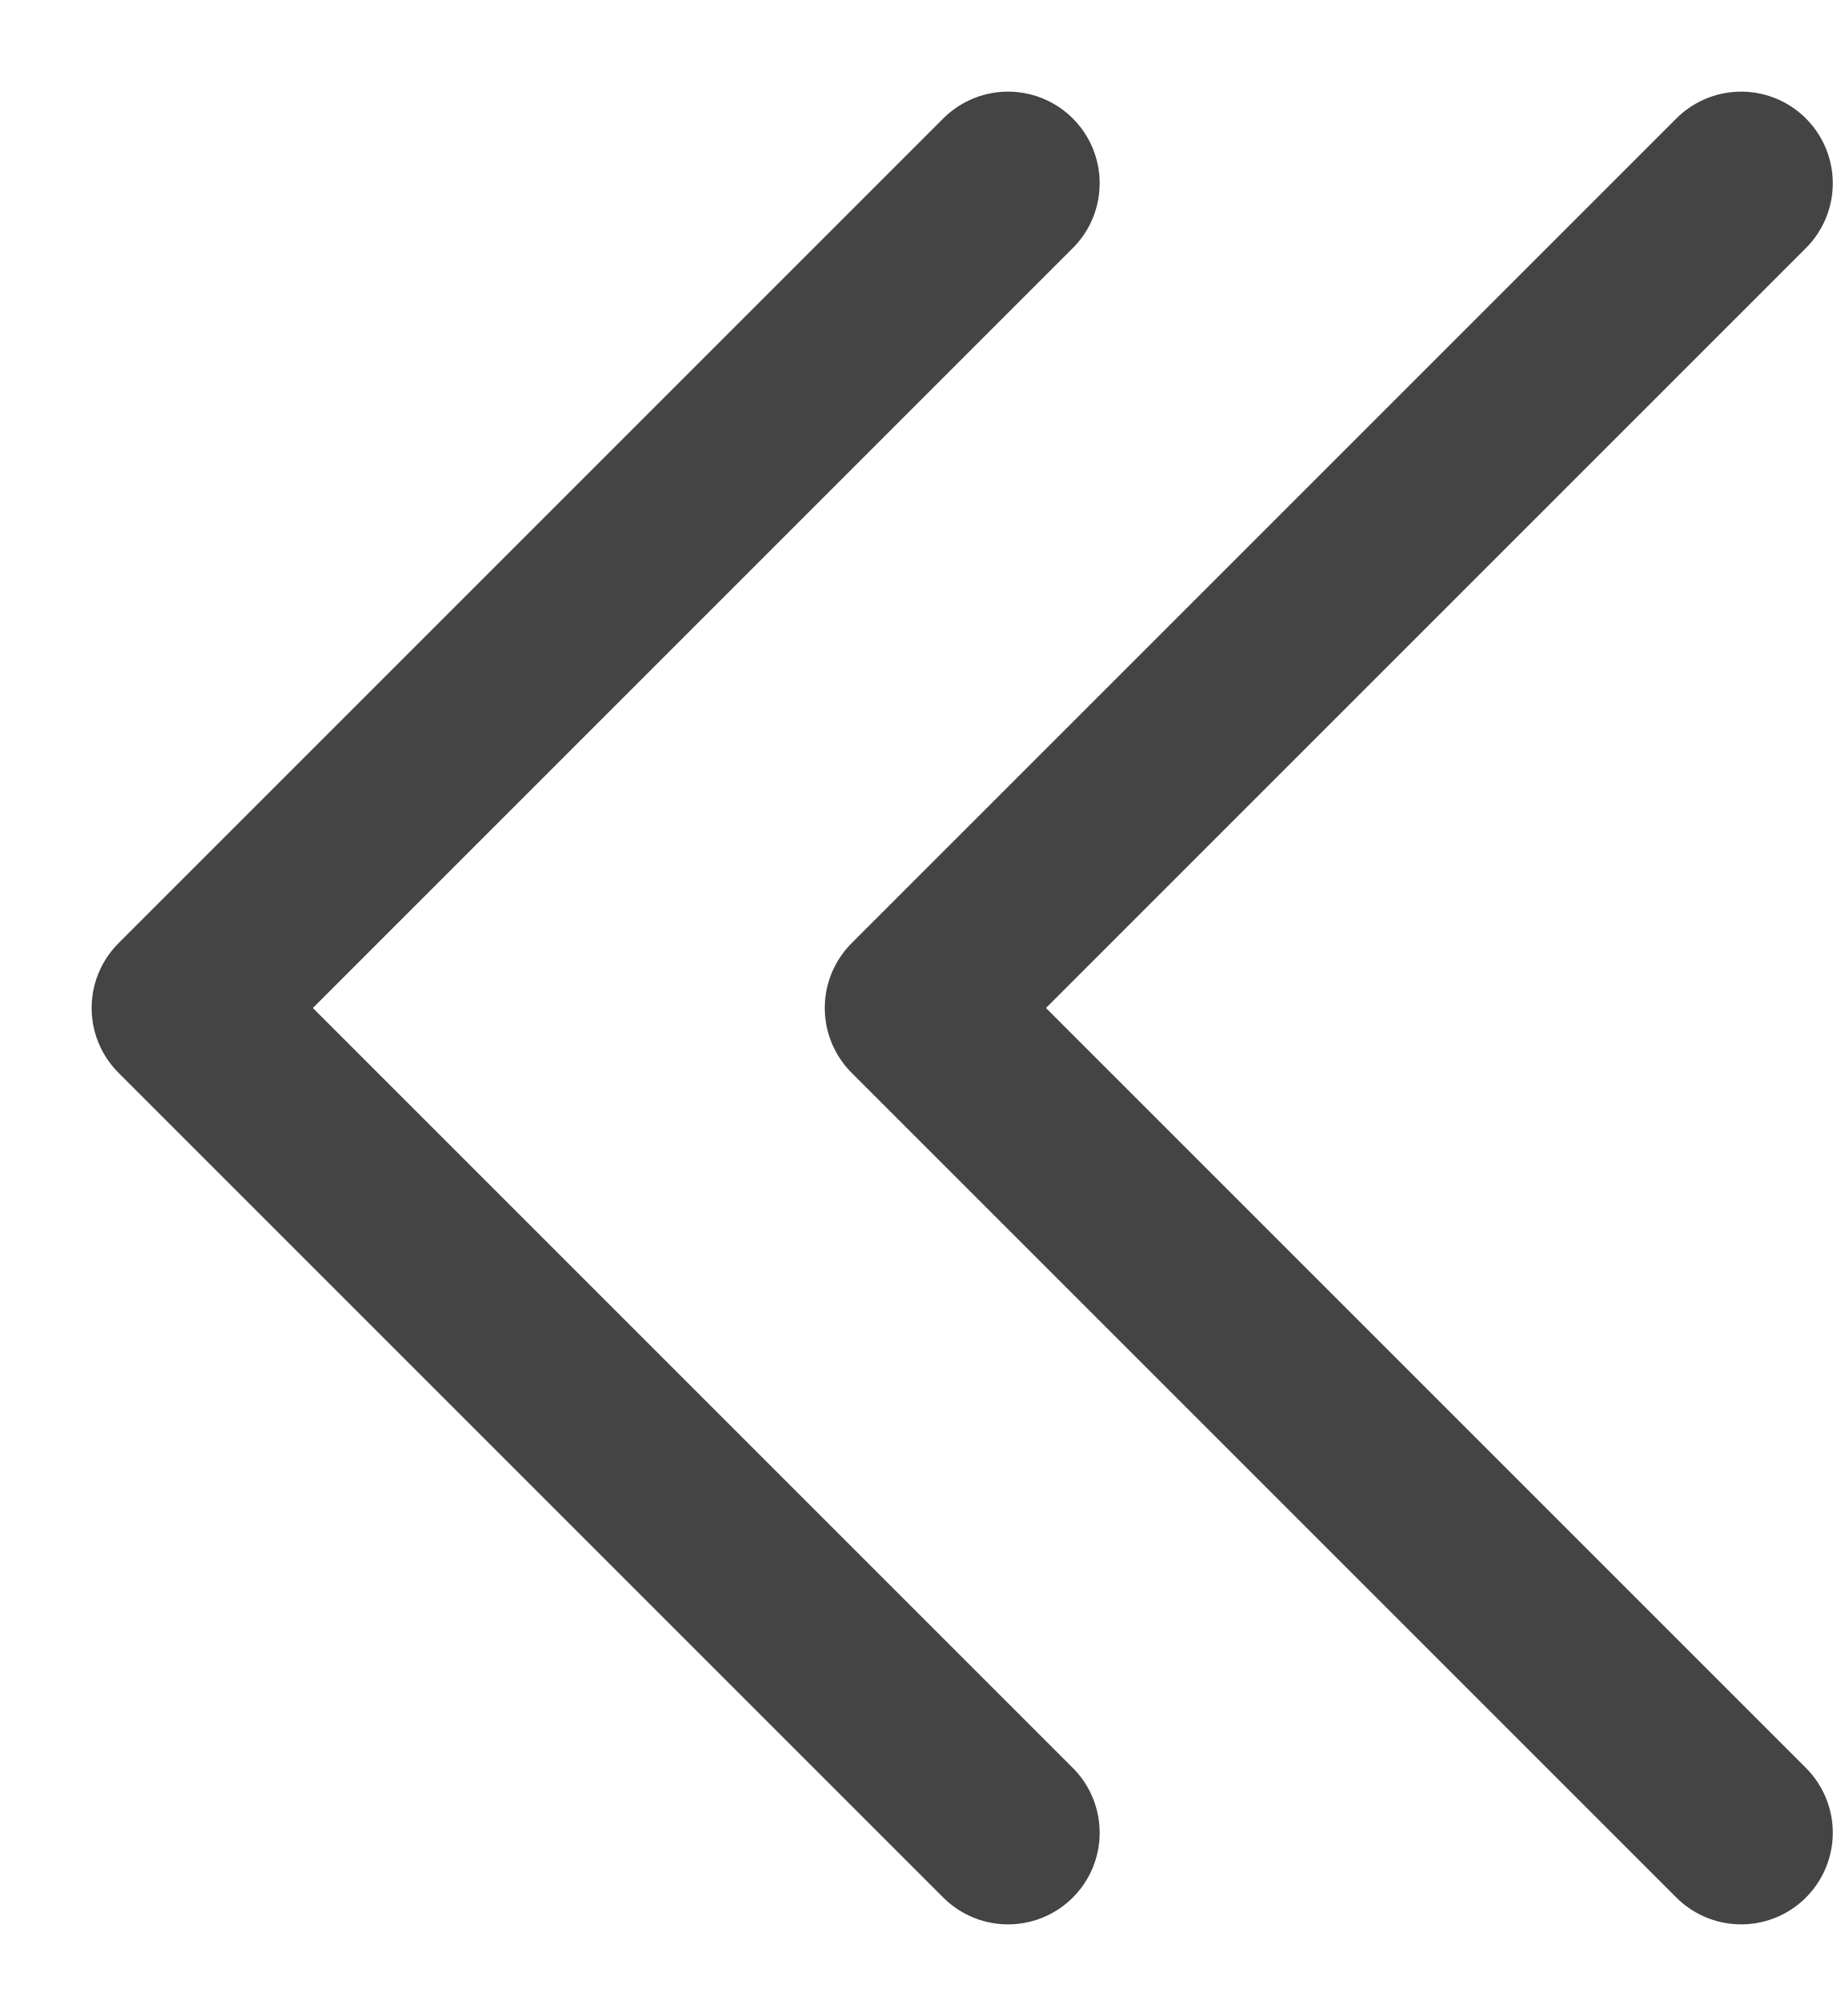
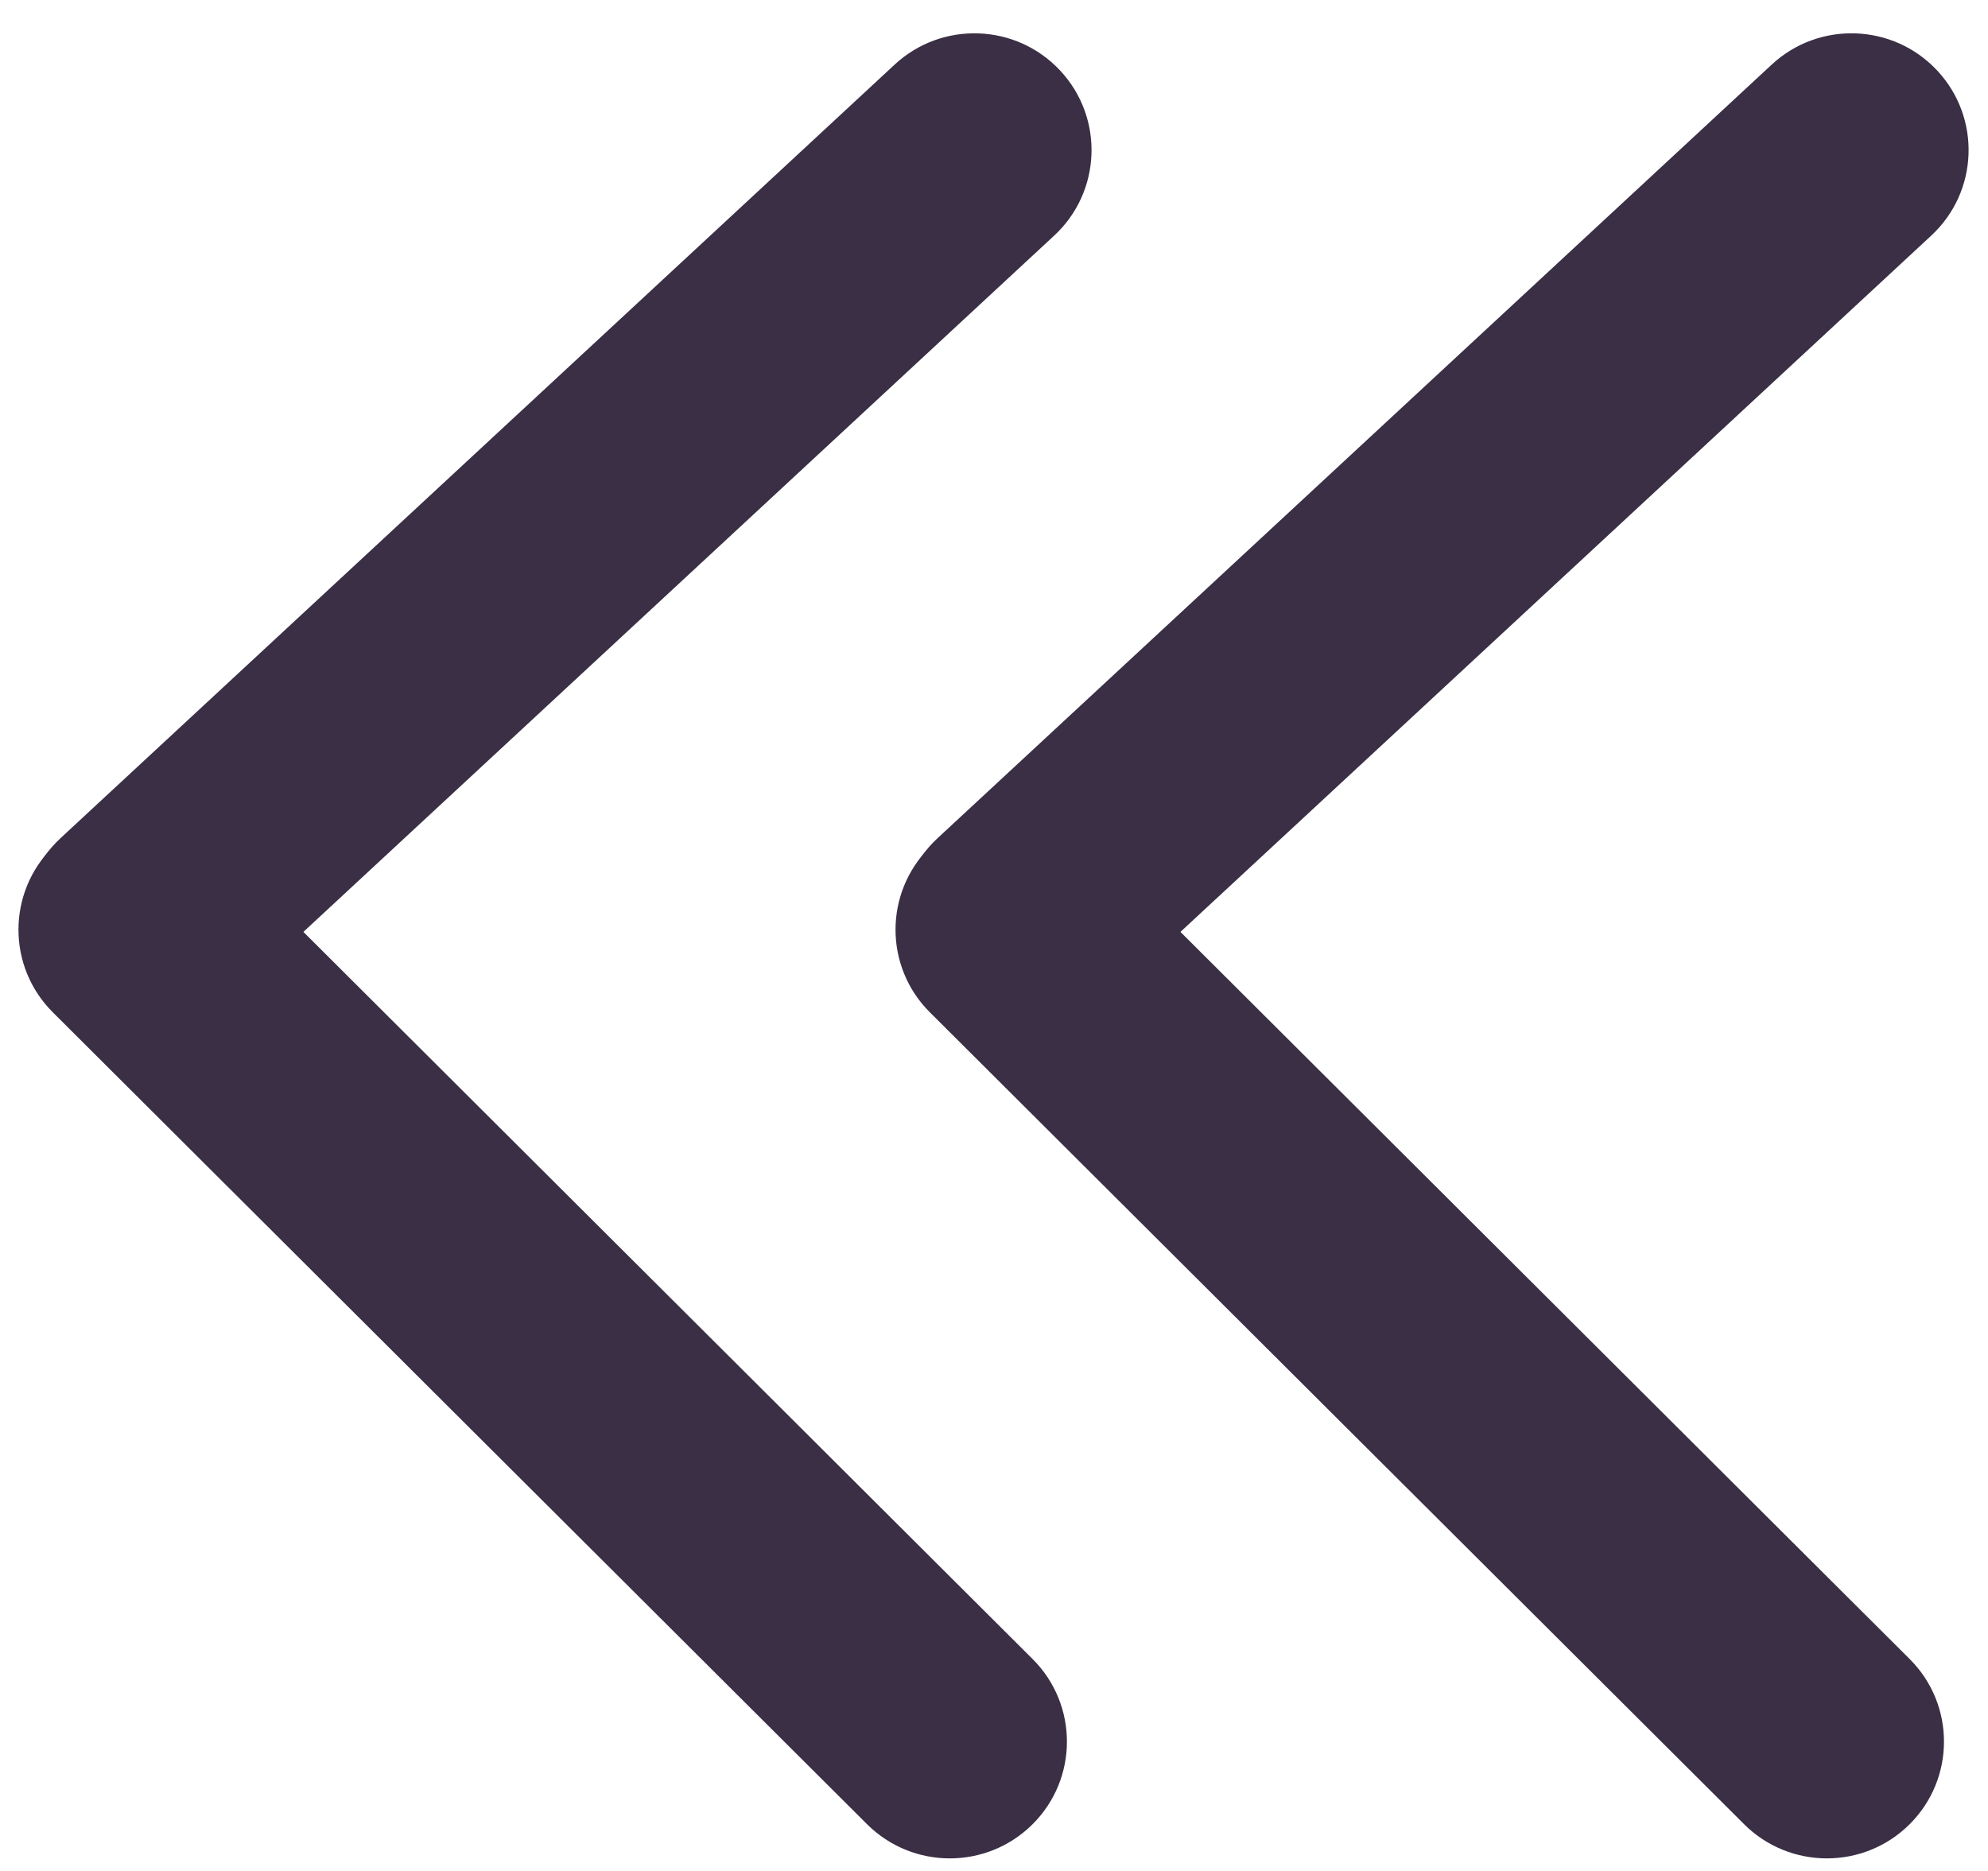
- <svg xmlns="http://www.w3.org/2000/svg" width="10" height="11" viewBox="0 0 10 11" fill="none">
-   <path d="M5.5 1L1 5.5L5.5 10" stroke="#444" stroke-miterlimit="10" stroke-linecap="round" stroke-linejoin="round" />
-   <path d="M9.5 1L5 5.5L9.5 10" stroke="#444" stroke-miterlimit="10" stroke-linecap="round" stroke-linejoin="round" />
+ <svg xmlns="http://www.w3.org/2000/svg" width="68" height="64" viewBox="0 0 68 64" fill="none">
+   <rect width="46.915" height="8" rx="4" transform="matrix(0.733203 -0.68001 0.682064 0.731293 29.1371 31.3914)" fill="#3A2F45" />
+   <rect width="47.333" height="8" rx="4" transform="matrix(0.7081 0.706112 -0.7081 0.706112 34.6372 26.1534)" fill="#3A2F45" />
+   <rect width="46.915" height="8" rx="4" transform="matrix(0.733203 -0.68001 0.682064 0.731293 -0.862915 31.3914)" fill="#3A2F45" />
+   <rect width="47.333" height="8" rx="4" transform="matrix(0.7081 0.706112 -0.7081 0.706112 4.63721 26.1534)" fill="#3A2F45" />
</svg>
